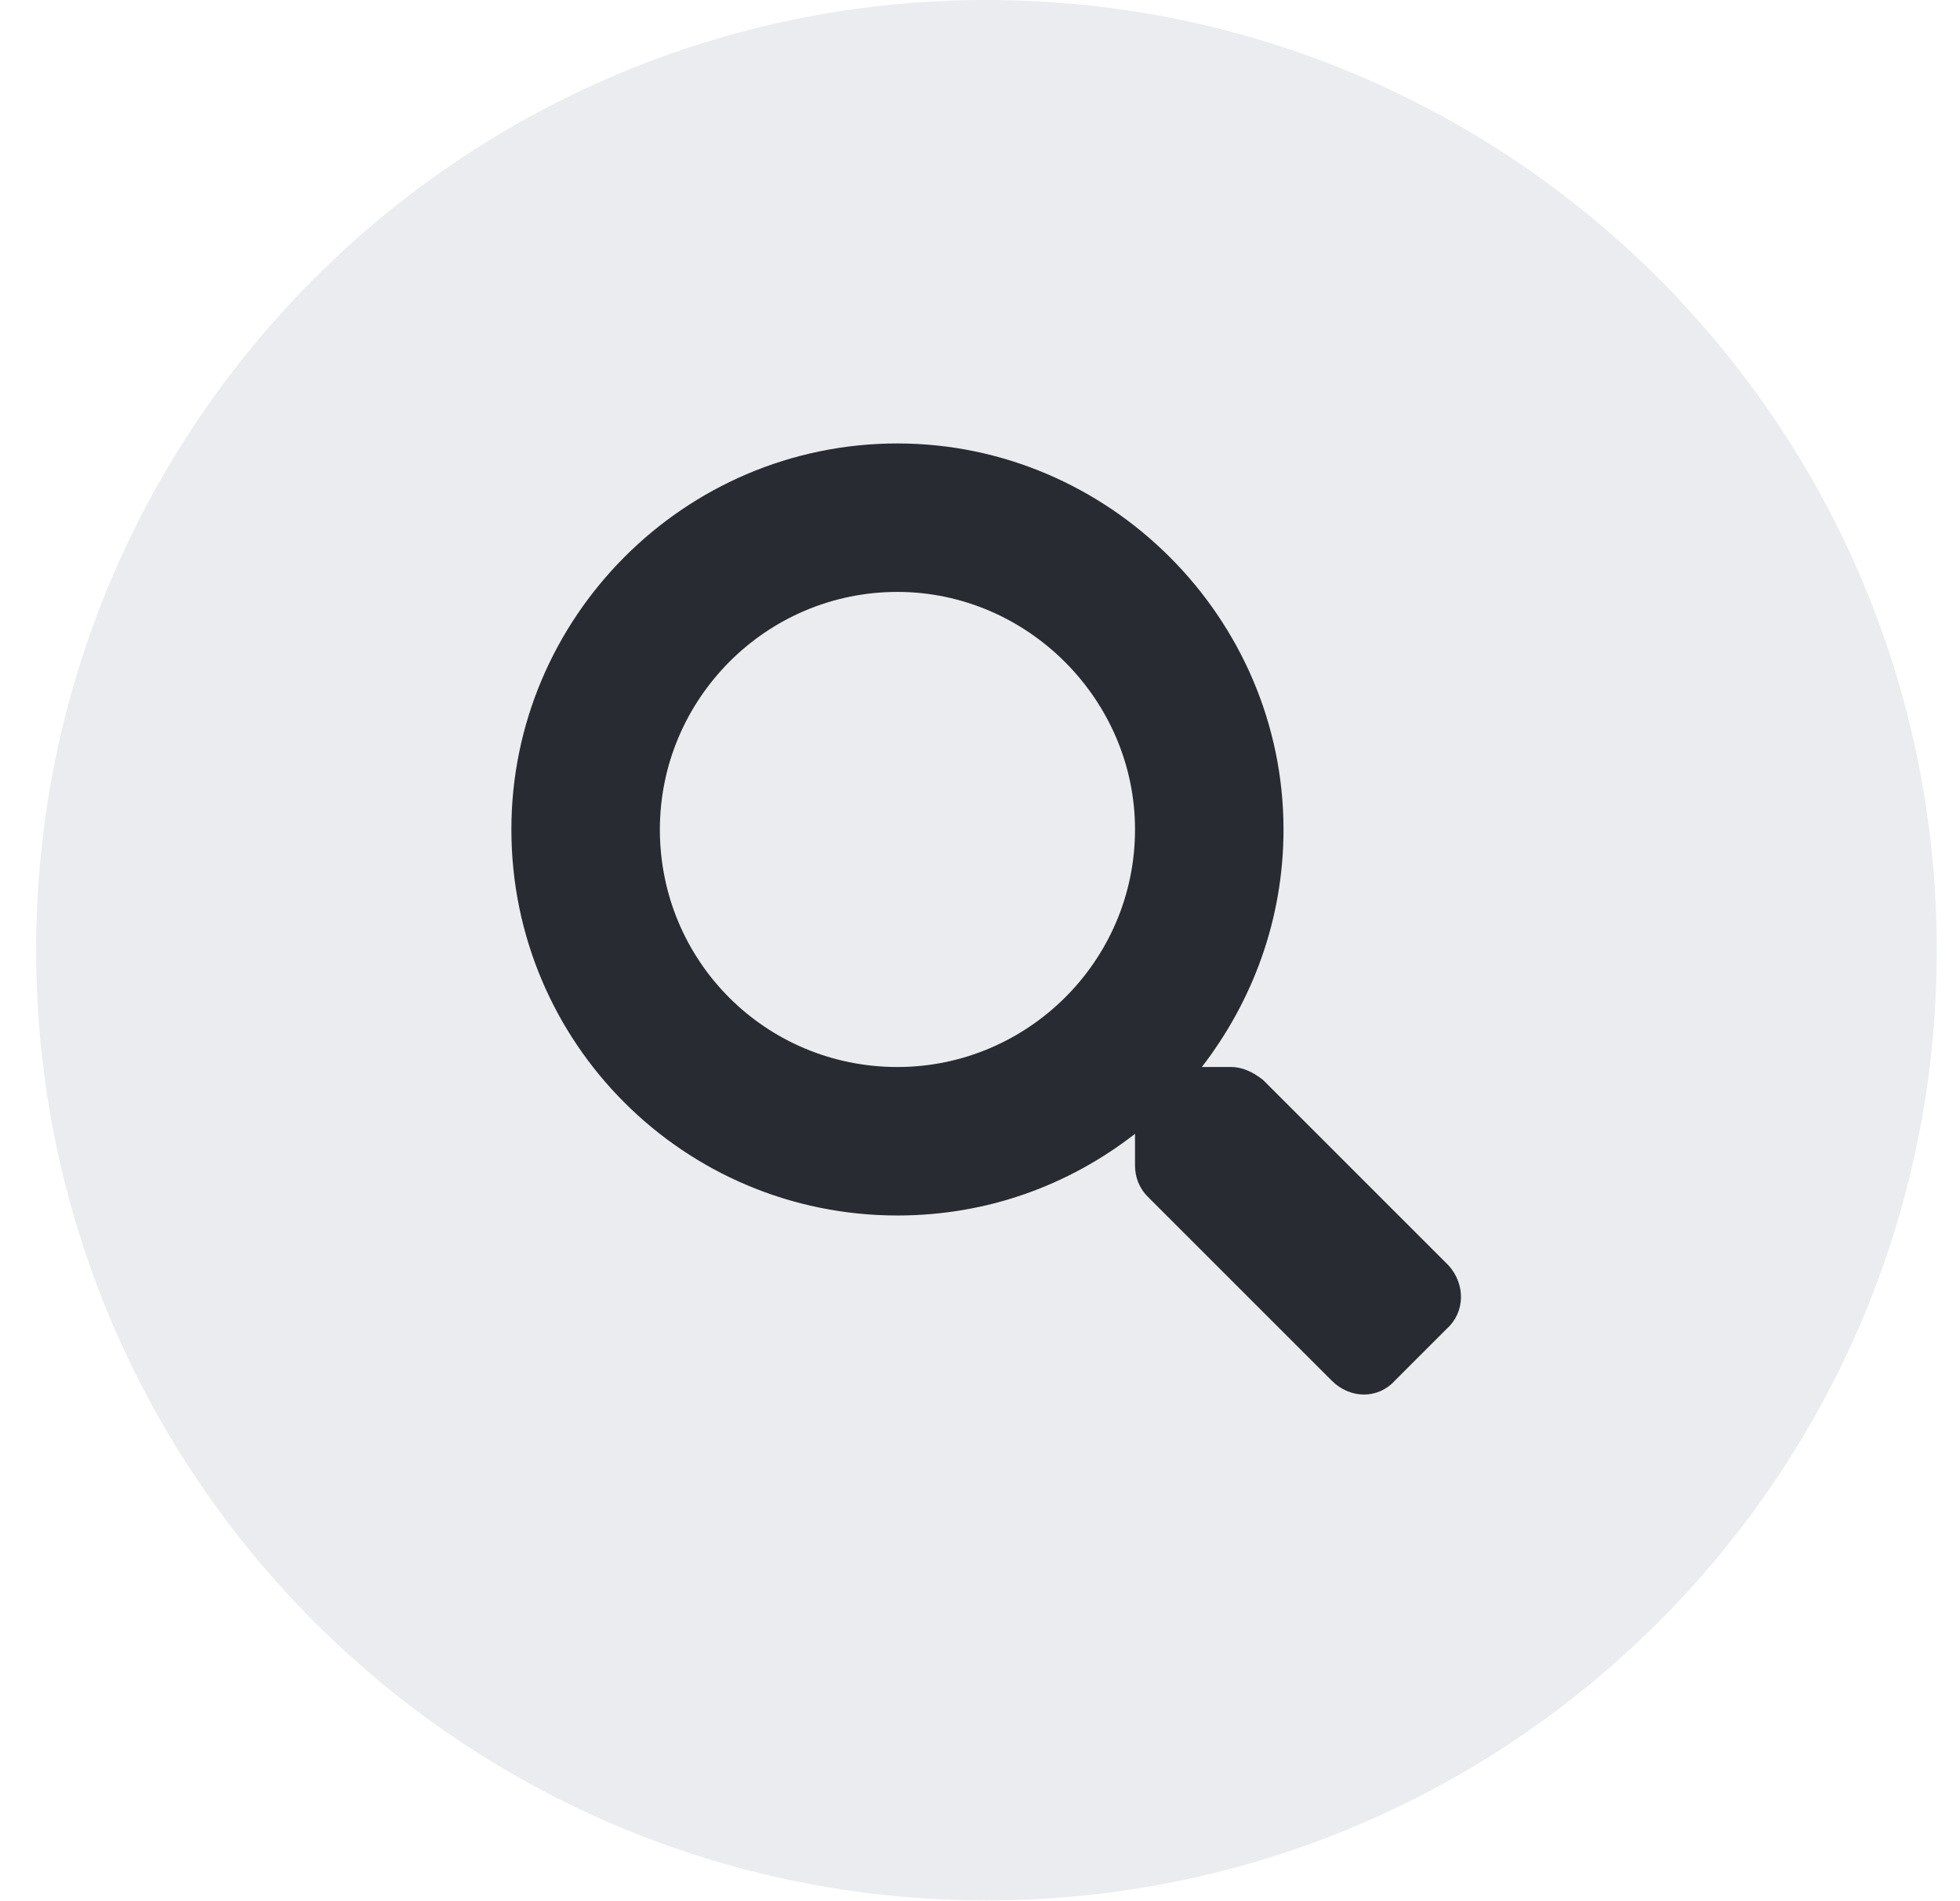
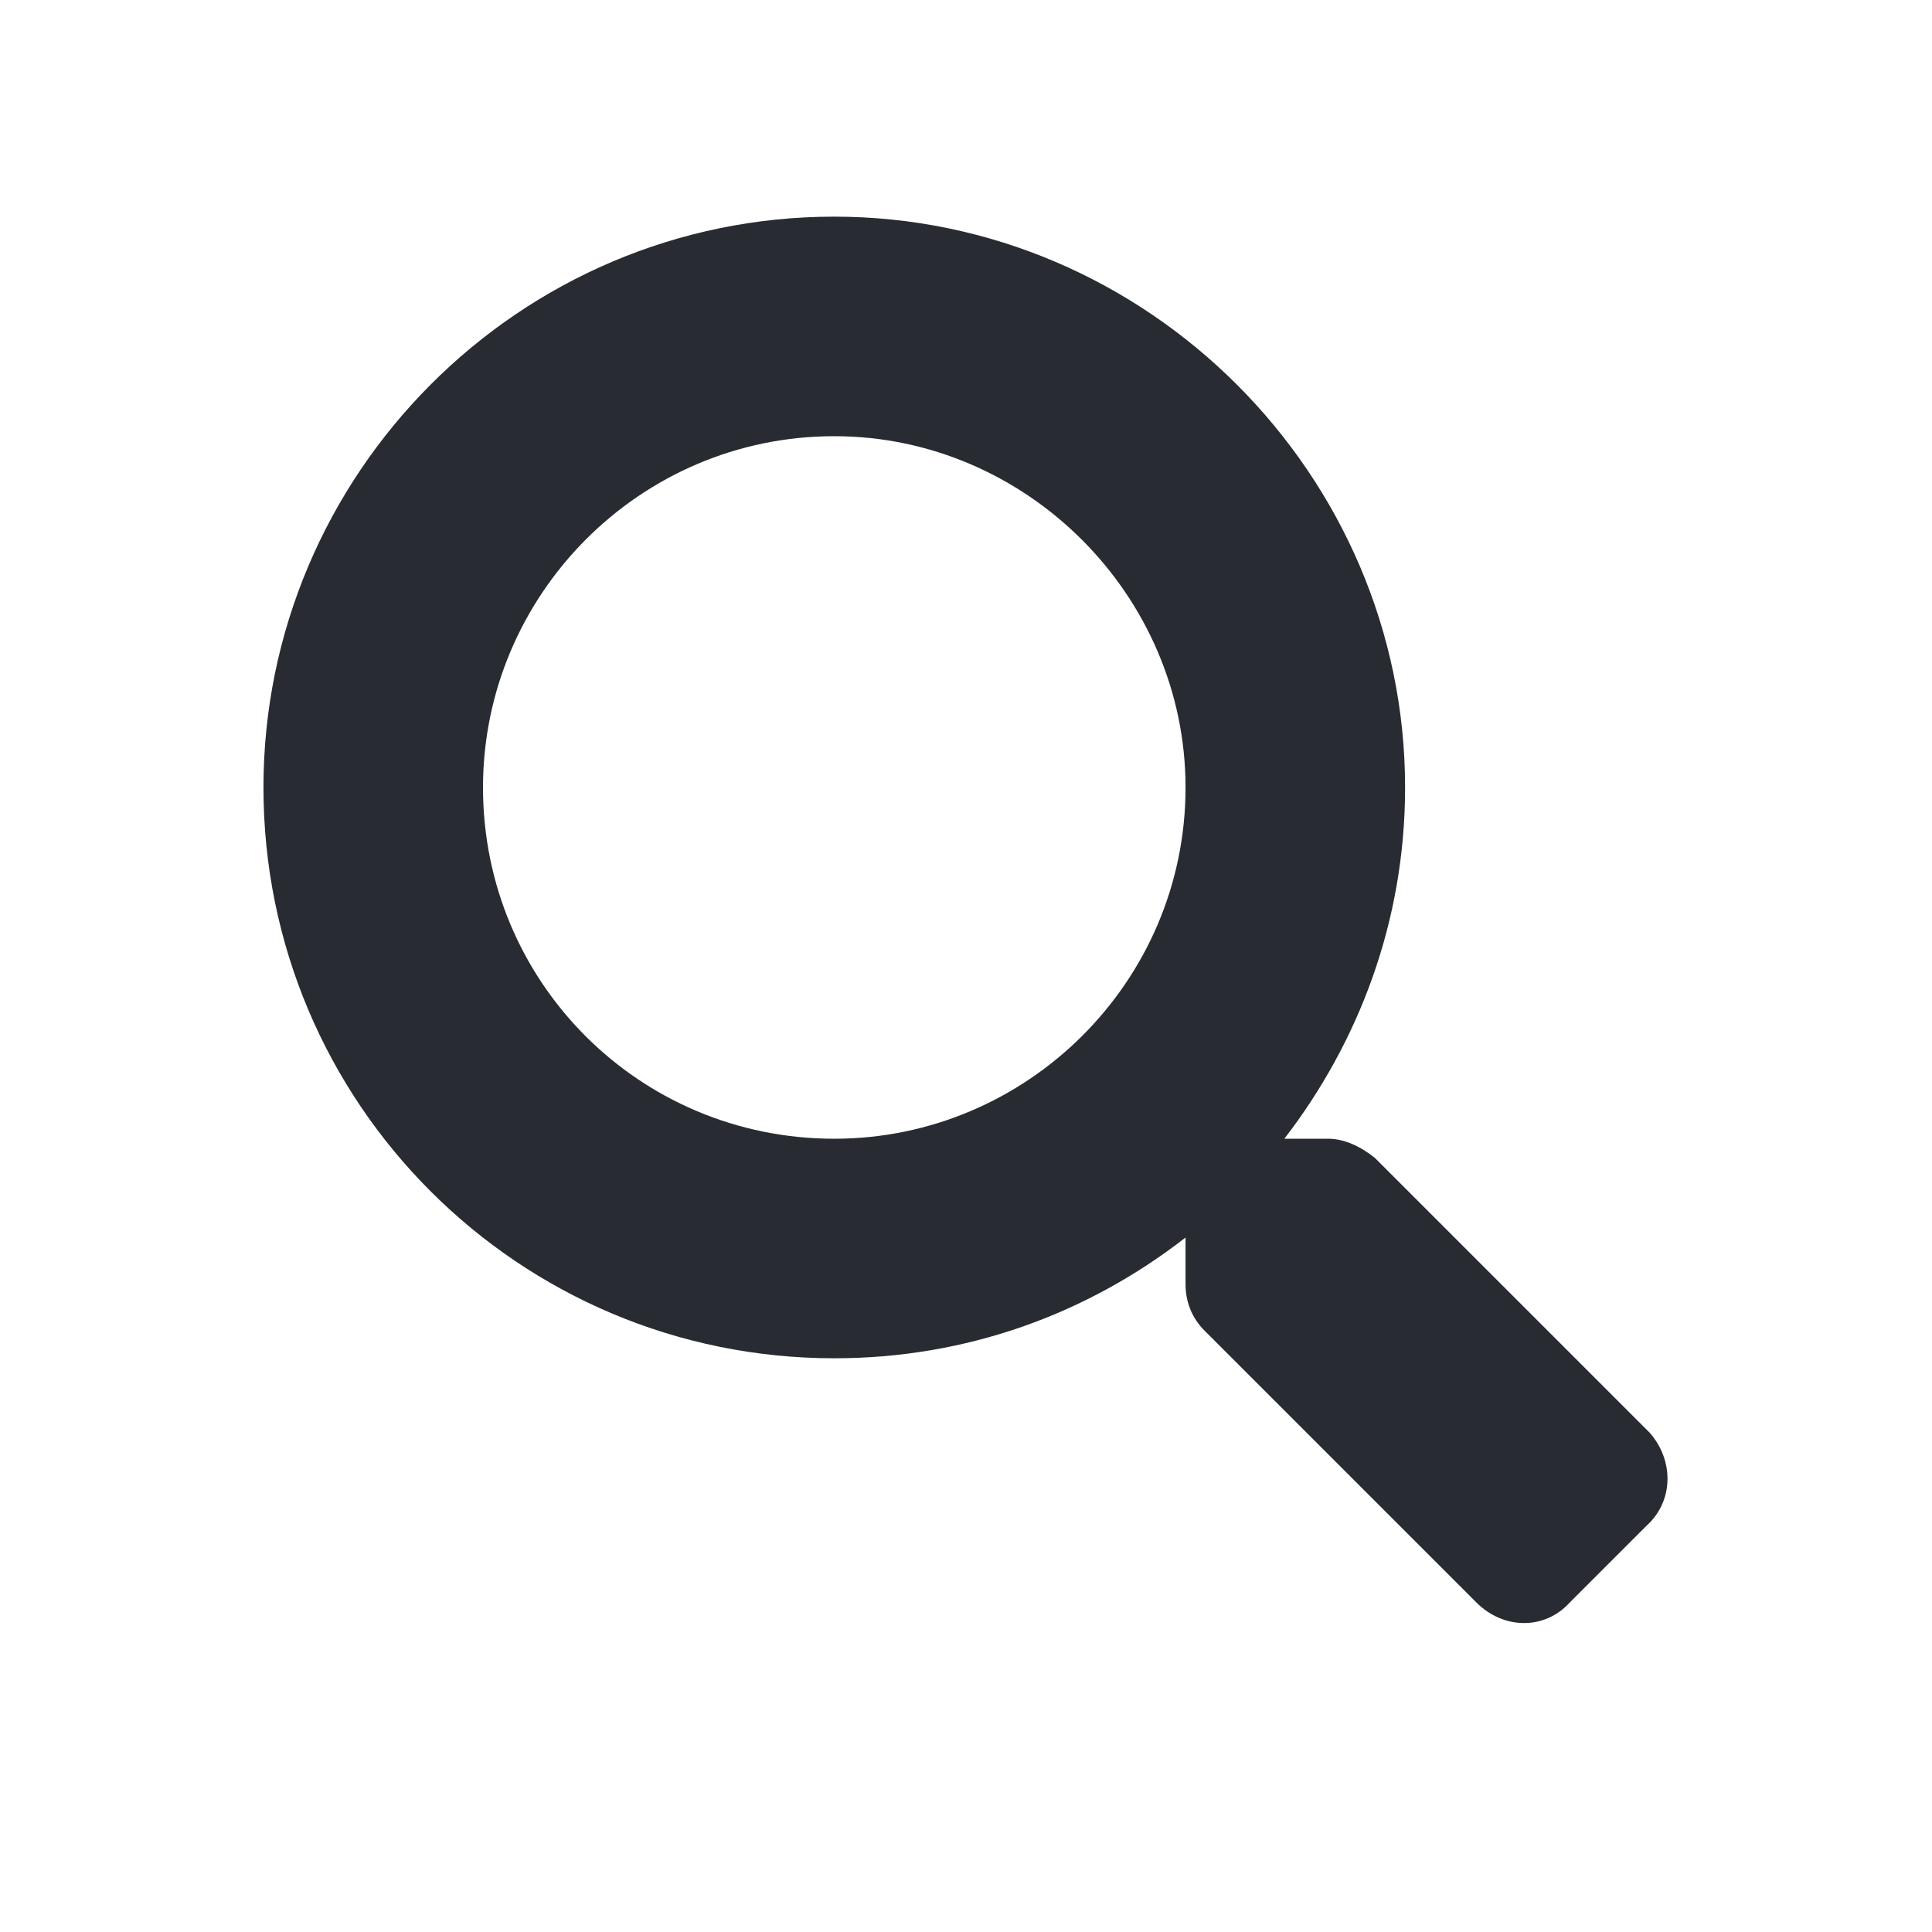
- <svg xmlns="http://www.w3.org/2000/svg" width="33" height="32" viewBox="0 0 33 32" fill="none">
-   <circle cx="16.609" cy="16" r="16" fill="#EBECEF" />
-   <path d="M24.391 21.31C24.672 21.623 24.672 22.092 24.36 22.373L23.485 23.248C23.203 23.56 22.735 23.56 22.422 23.248L19.328 20.154C19.172 19.998 19.11 19.81 19.11 19.623V19.092C17.985 19.967 16.61 20.467 15.11 20.467C11.516 20.467 8.61 17.56 8.61 13.967C8.61 10.404 11.516 7.467 15.11 7.467C18.672 7.467 21.61 10.404 21.61 13.967C21.61 15.498 21.078 16.873 20.235 17.967H20.735C20.922 17.967 21.11 18.06 21.266 18.185L24.391 21.31ZM15.11 17.967C17.297 17.967 19.11 16.185 19.11 13.967C19.11 11.779 17.297 9.967 15.11 9.967C12.891 9.967 11.11 11.779 11.11 13.967C11.11 16.185 12.891 17.967 15.11 17.967Z" fill="#292B32" />
+ <svg xmlns="http://www.w3.org/2000/svg" width="22" height="22" viewBox="0 0 22 22" fill="none">
+   <path d="M18.781 16.31C19.062 16.623 19.062 17.092 18.75 17.373L17.875 18.248C17.593 18.56 17.125 18.56 16.812 18.248L13.718 15.154C13.562 14.998 13.5 14.81 13.5 14.623V14.092C12.375 14.967 11 15.467 9.5 15.467C5.906 15.467 3 12.56 3 8.967C3 5.404 5.906 2.467 9.5 2.467C13.062 2.467 16 5.404 16 8.967C16 10.498 15.468 11.873 14.625 12.967H15.125C15.312 12.967 15.5 13.06 15.656 13.185L18.781 16.31ZM9.5 12.967C11.687 12.967 13.5 11.185 13.5 8.967C13.5 6.779 11.687 4.967 9.5 4.967C7.281 4.967 5.5 6.779 5.5 8.967C5.5 11.185 7.281 12.967 9.5 12.967Z" fill="#292B32" />
</svg>
